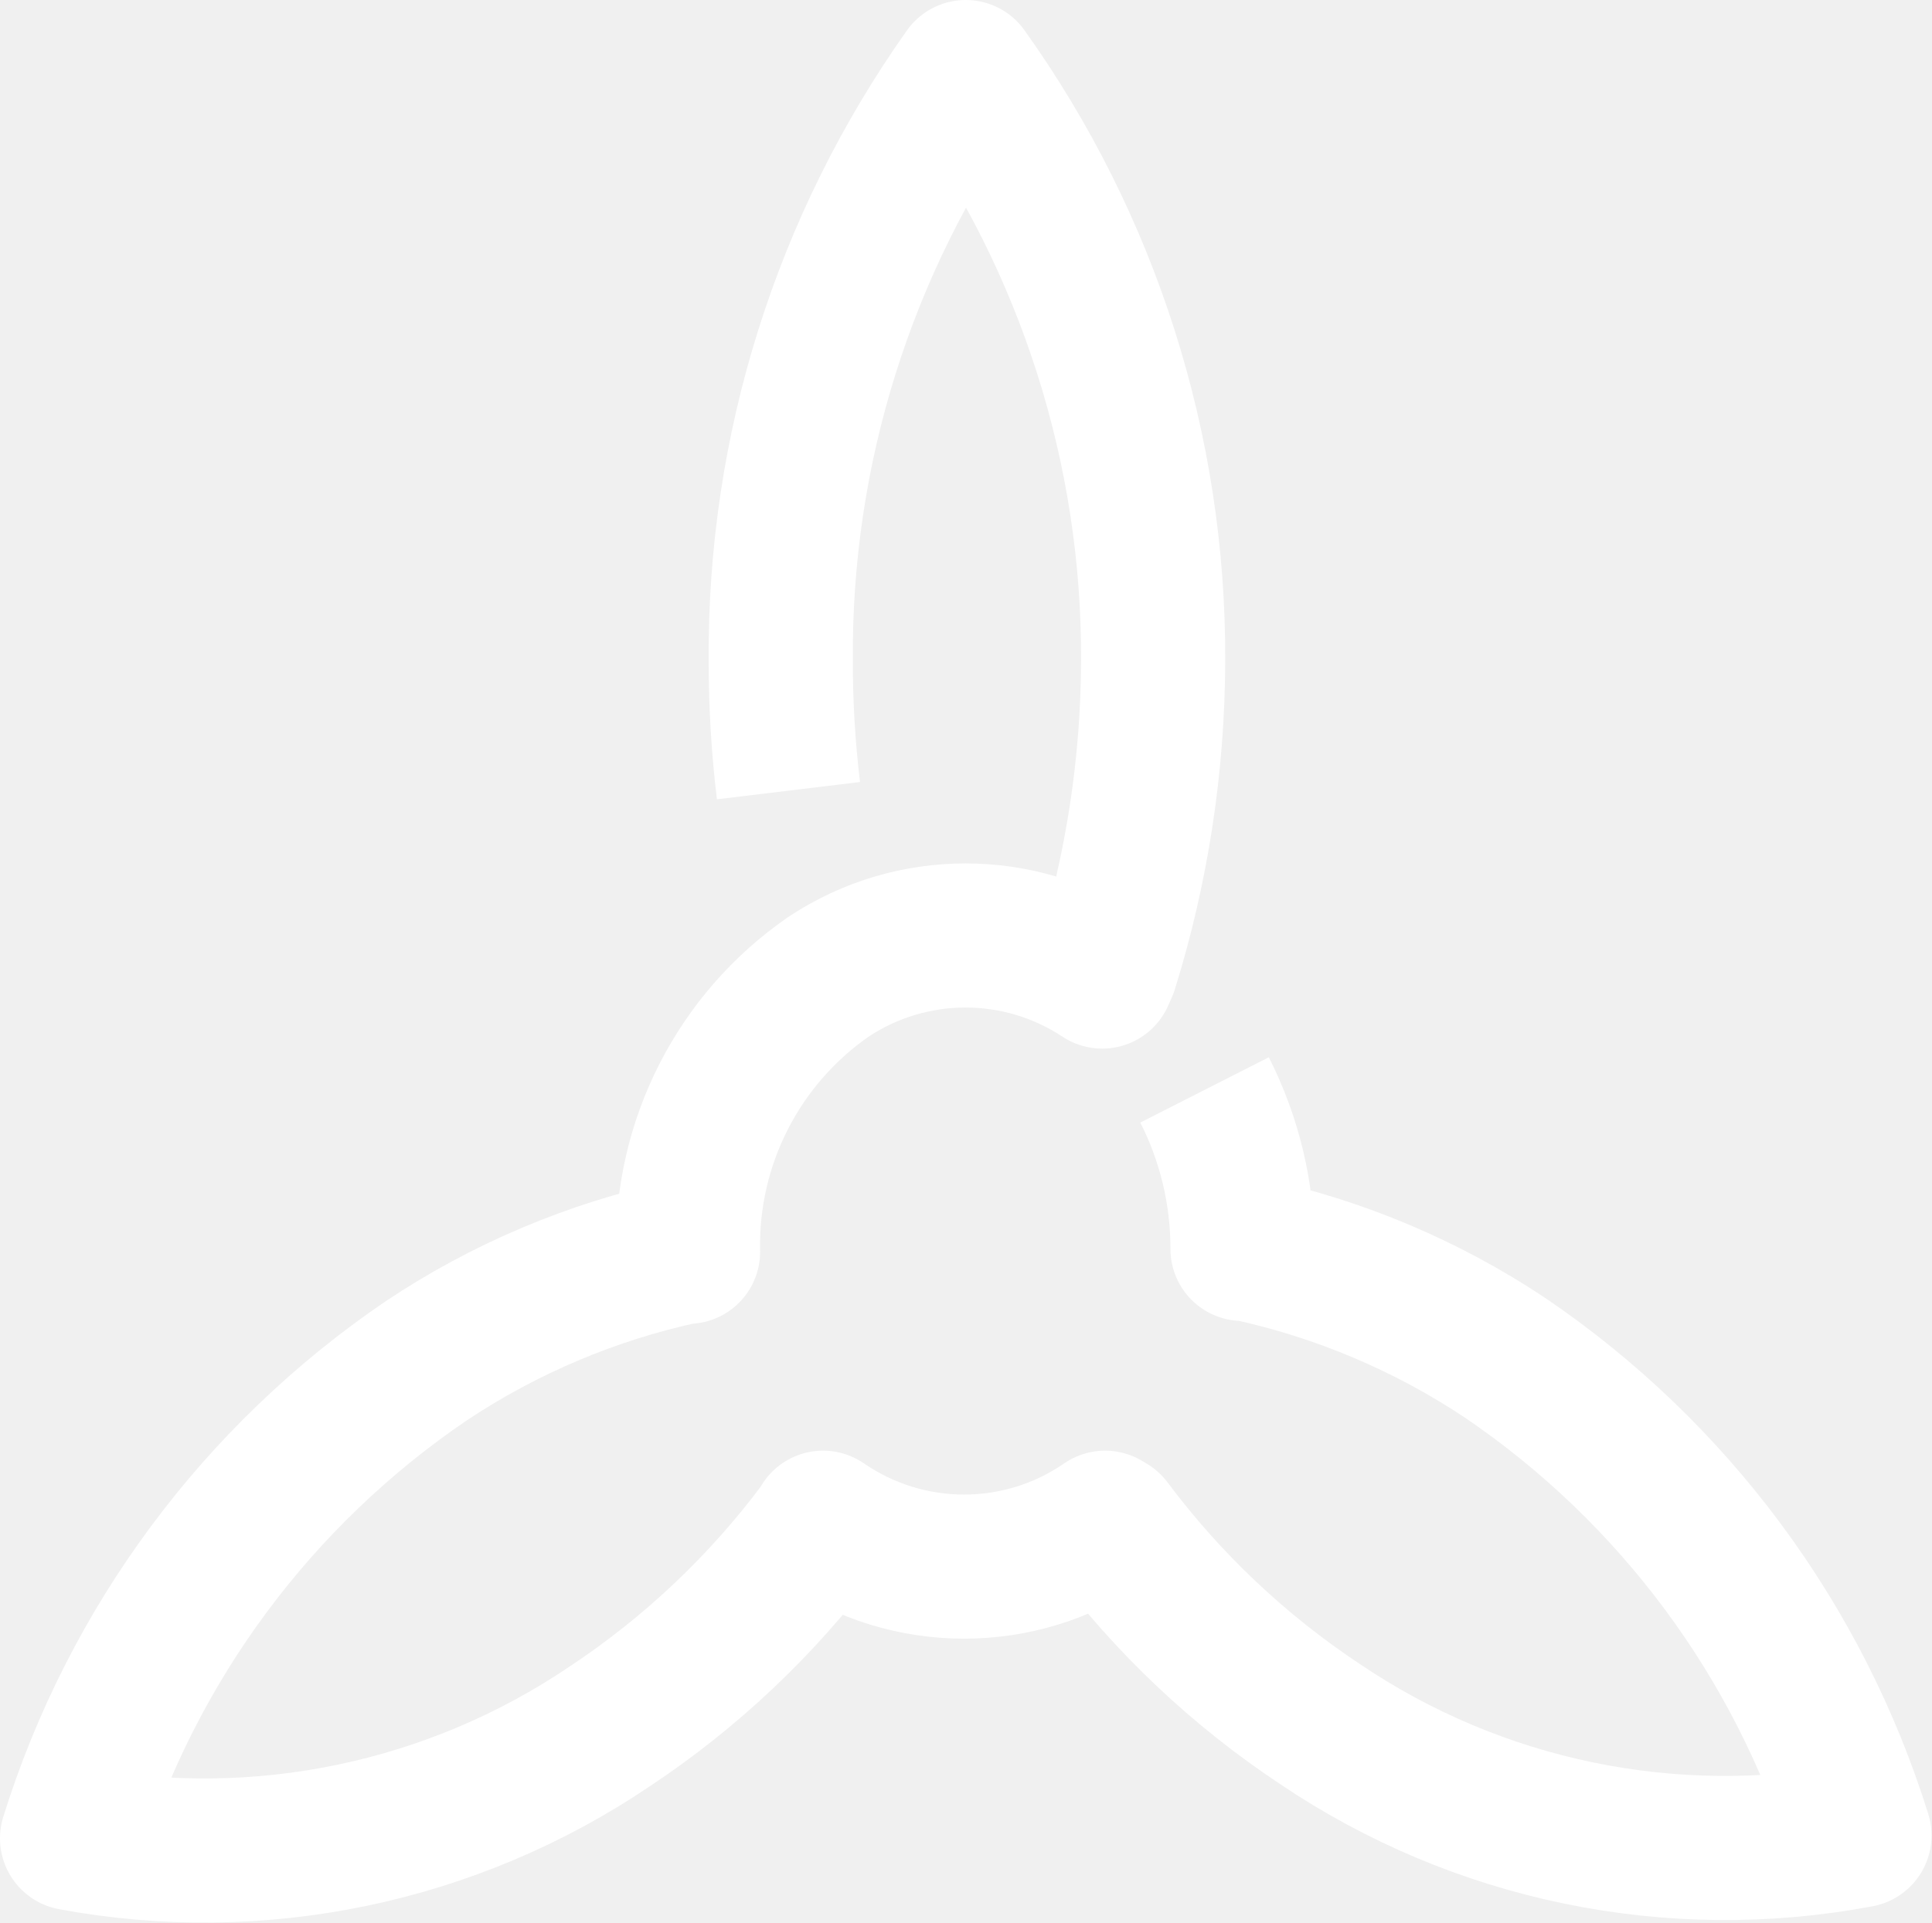
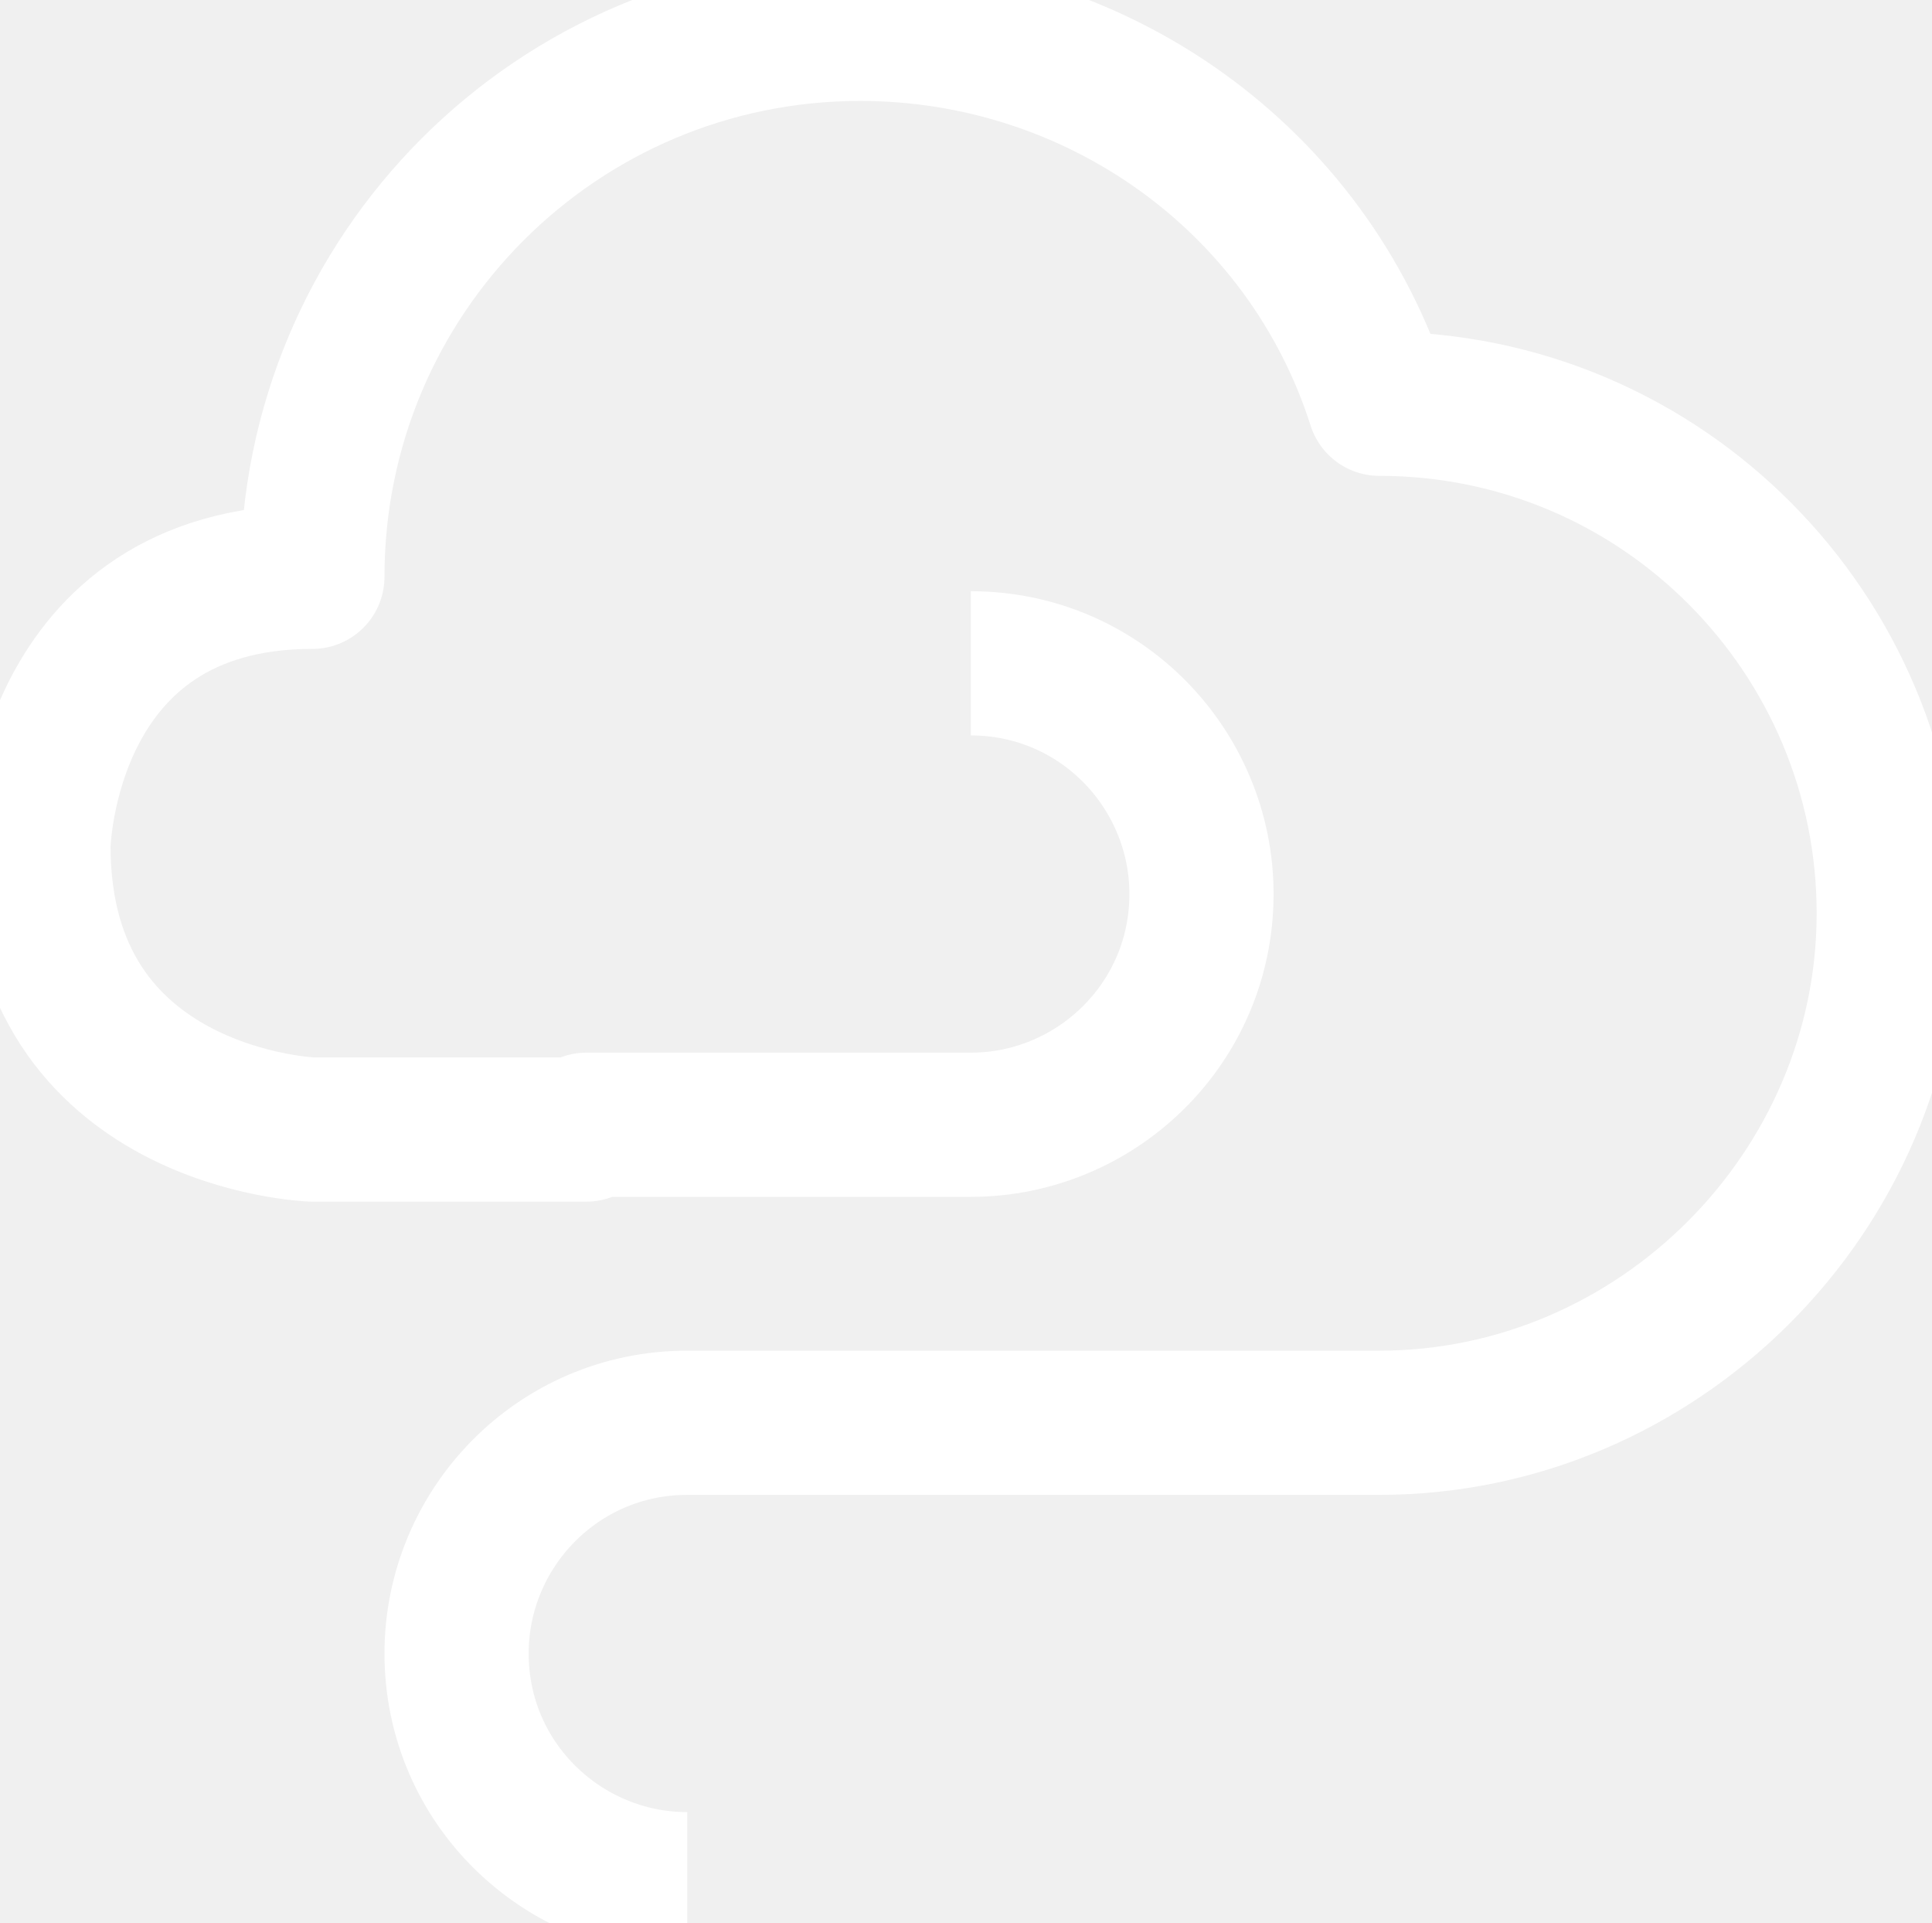
- <svg xmlns="http://www.w3.org/2000/svg" viewBox="0 0 40.21 40.03">
-   <g id="Layer_2" data-name="Layer 2">
-     <g id="graphic">
-       <path d="M25.07,22.69A7.28,7.28,0,0,1,25.86,26l.1,0a15.61,15.61,0,0,1,5.37,2.27,18.77,18.77,0,0,1,7.37,9.94,15.07,15.07,0,0,1-11.23-2.32,17.61,17.61,0,0,1-4.37-4.13L23,31.7a5.17,5.17,0,0,1-5.87,0l-.06.1a17.6,17.6,0,0,1-4.38,4.14A15.06,15.06,0,0,1,1.5,38.27a18.77,18.77,0,0,1,7.37-9.94,15.59,15.59,0,0,1,5.37-2.27l.08,0a6.79,6.79,0,0,1,2.93-5.73,5.16,5.16,0,0,1,5.69,0l.08-.18A21.72,21.72,0,0,0,24,13.76,20.92,20.92,0,0,0,20.1,1.5a20.92,20.92,0,0,0-3.85,12.26,22.16,22.16,0,0,0,.16,2.7" style="fill: none;stroke: #fff;stroke-linejoin: round;stroke-width: 3px" />
-     </g>
-   </g>
+ <svg xmlns="http://www.w3.org/2000/svg" version="1.1" id="Layer_1" x="0px" y="0px" viewBox="0 0 40.2 40" style="enable-background:new 0 0 40.2 40;" xml:space="preserve">
+   <style type="text/css">
+ 	.st0-wind{fill:none;stroke:#FFFFFF;stroke-width:3;stroke-linejoin:round;}
+ </style>
+   <path class="st0-wind" d="M20.2,13.8c2.7,0,4.8,2.2,4.8,4.8c0,2.7-2.2,4.8-4.8,4.8h-8v0.1H6.5c0,0-5.7-0.2-5.7-5.9c0,0,0.1-5.6,5.7-5.6  c0-6.3,5.1-11.4,11.4-11.4c4.9,0,9.3,3.1,10.8,7.8l0,0c5.9,0,10.6,4.8,10.6,10.6s-4.8,10.6-10.6,10.6H14.3c-2.7,0-4.8,2.2-4.8,4.8  c0,2.7,2.2,4.8,4.8,4.8" />
</svg>
